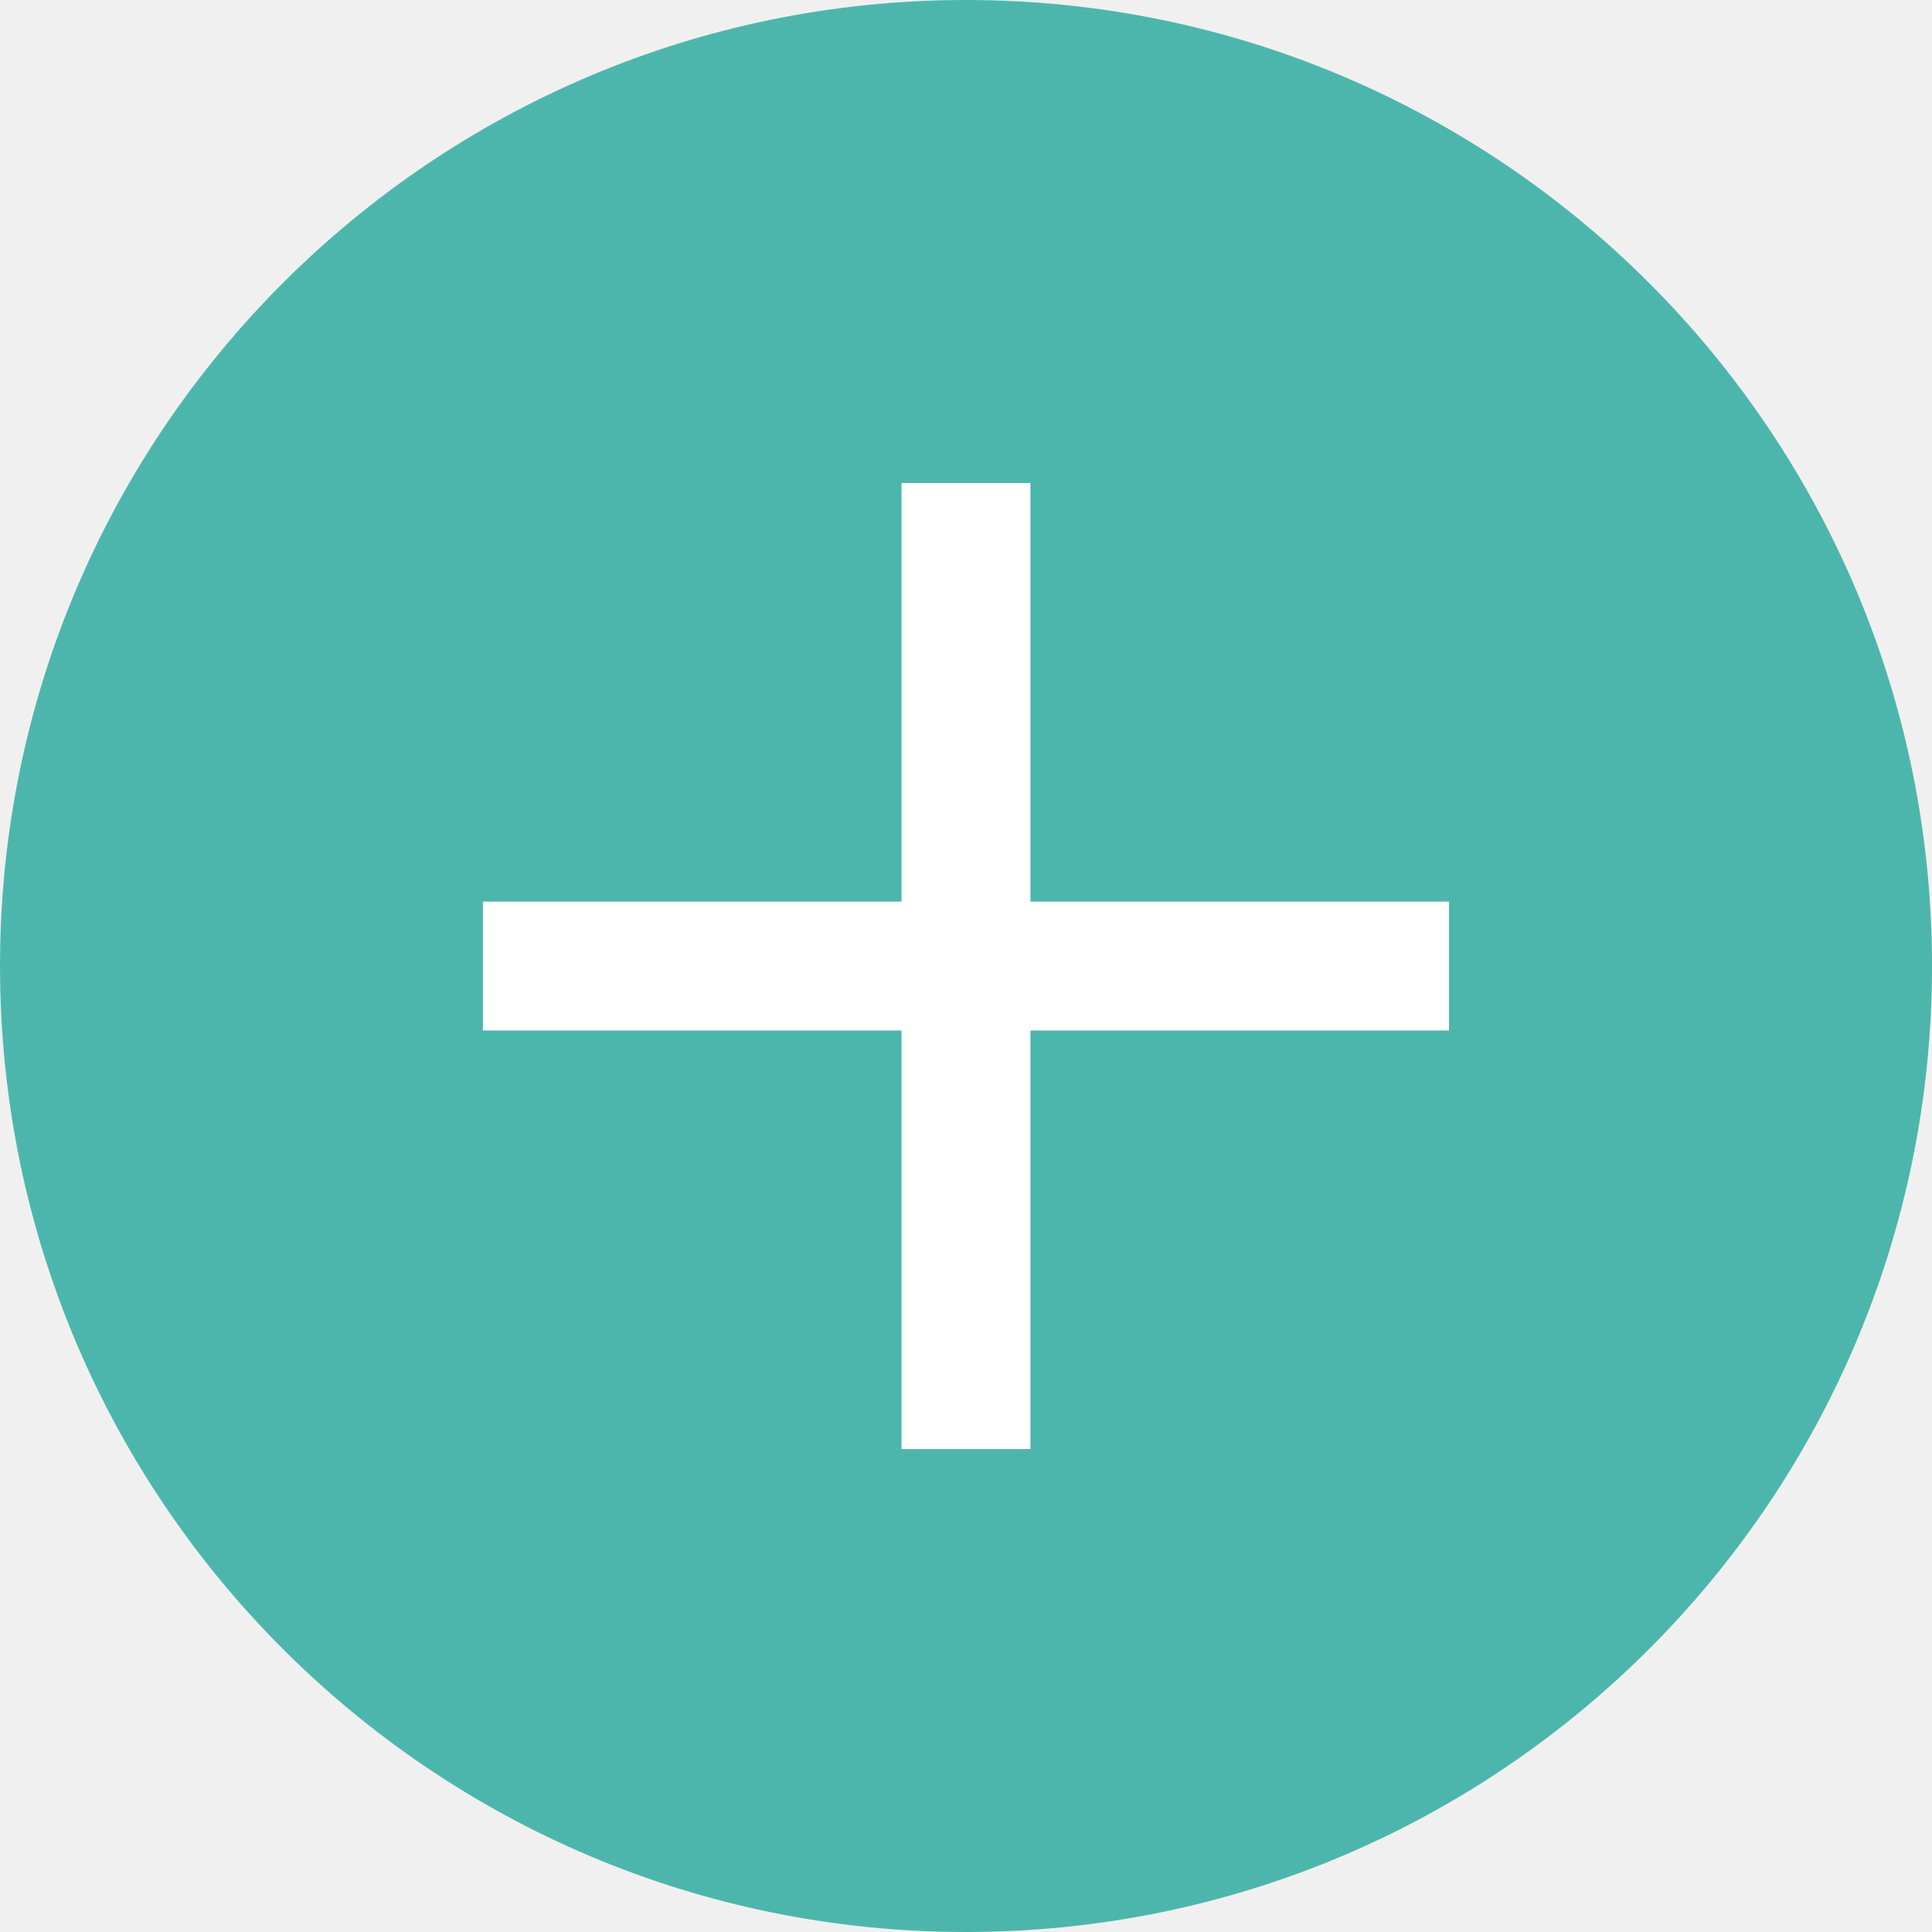
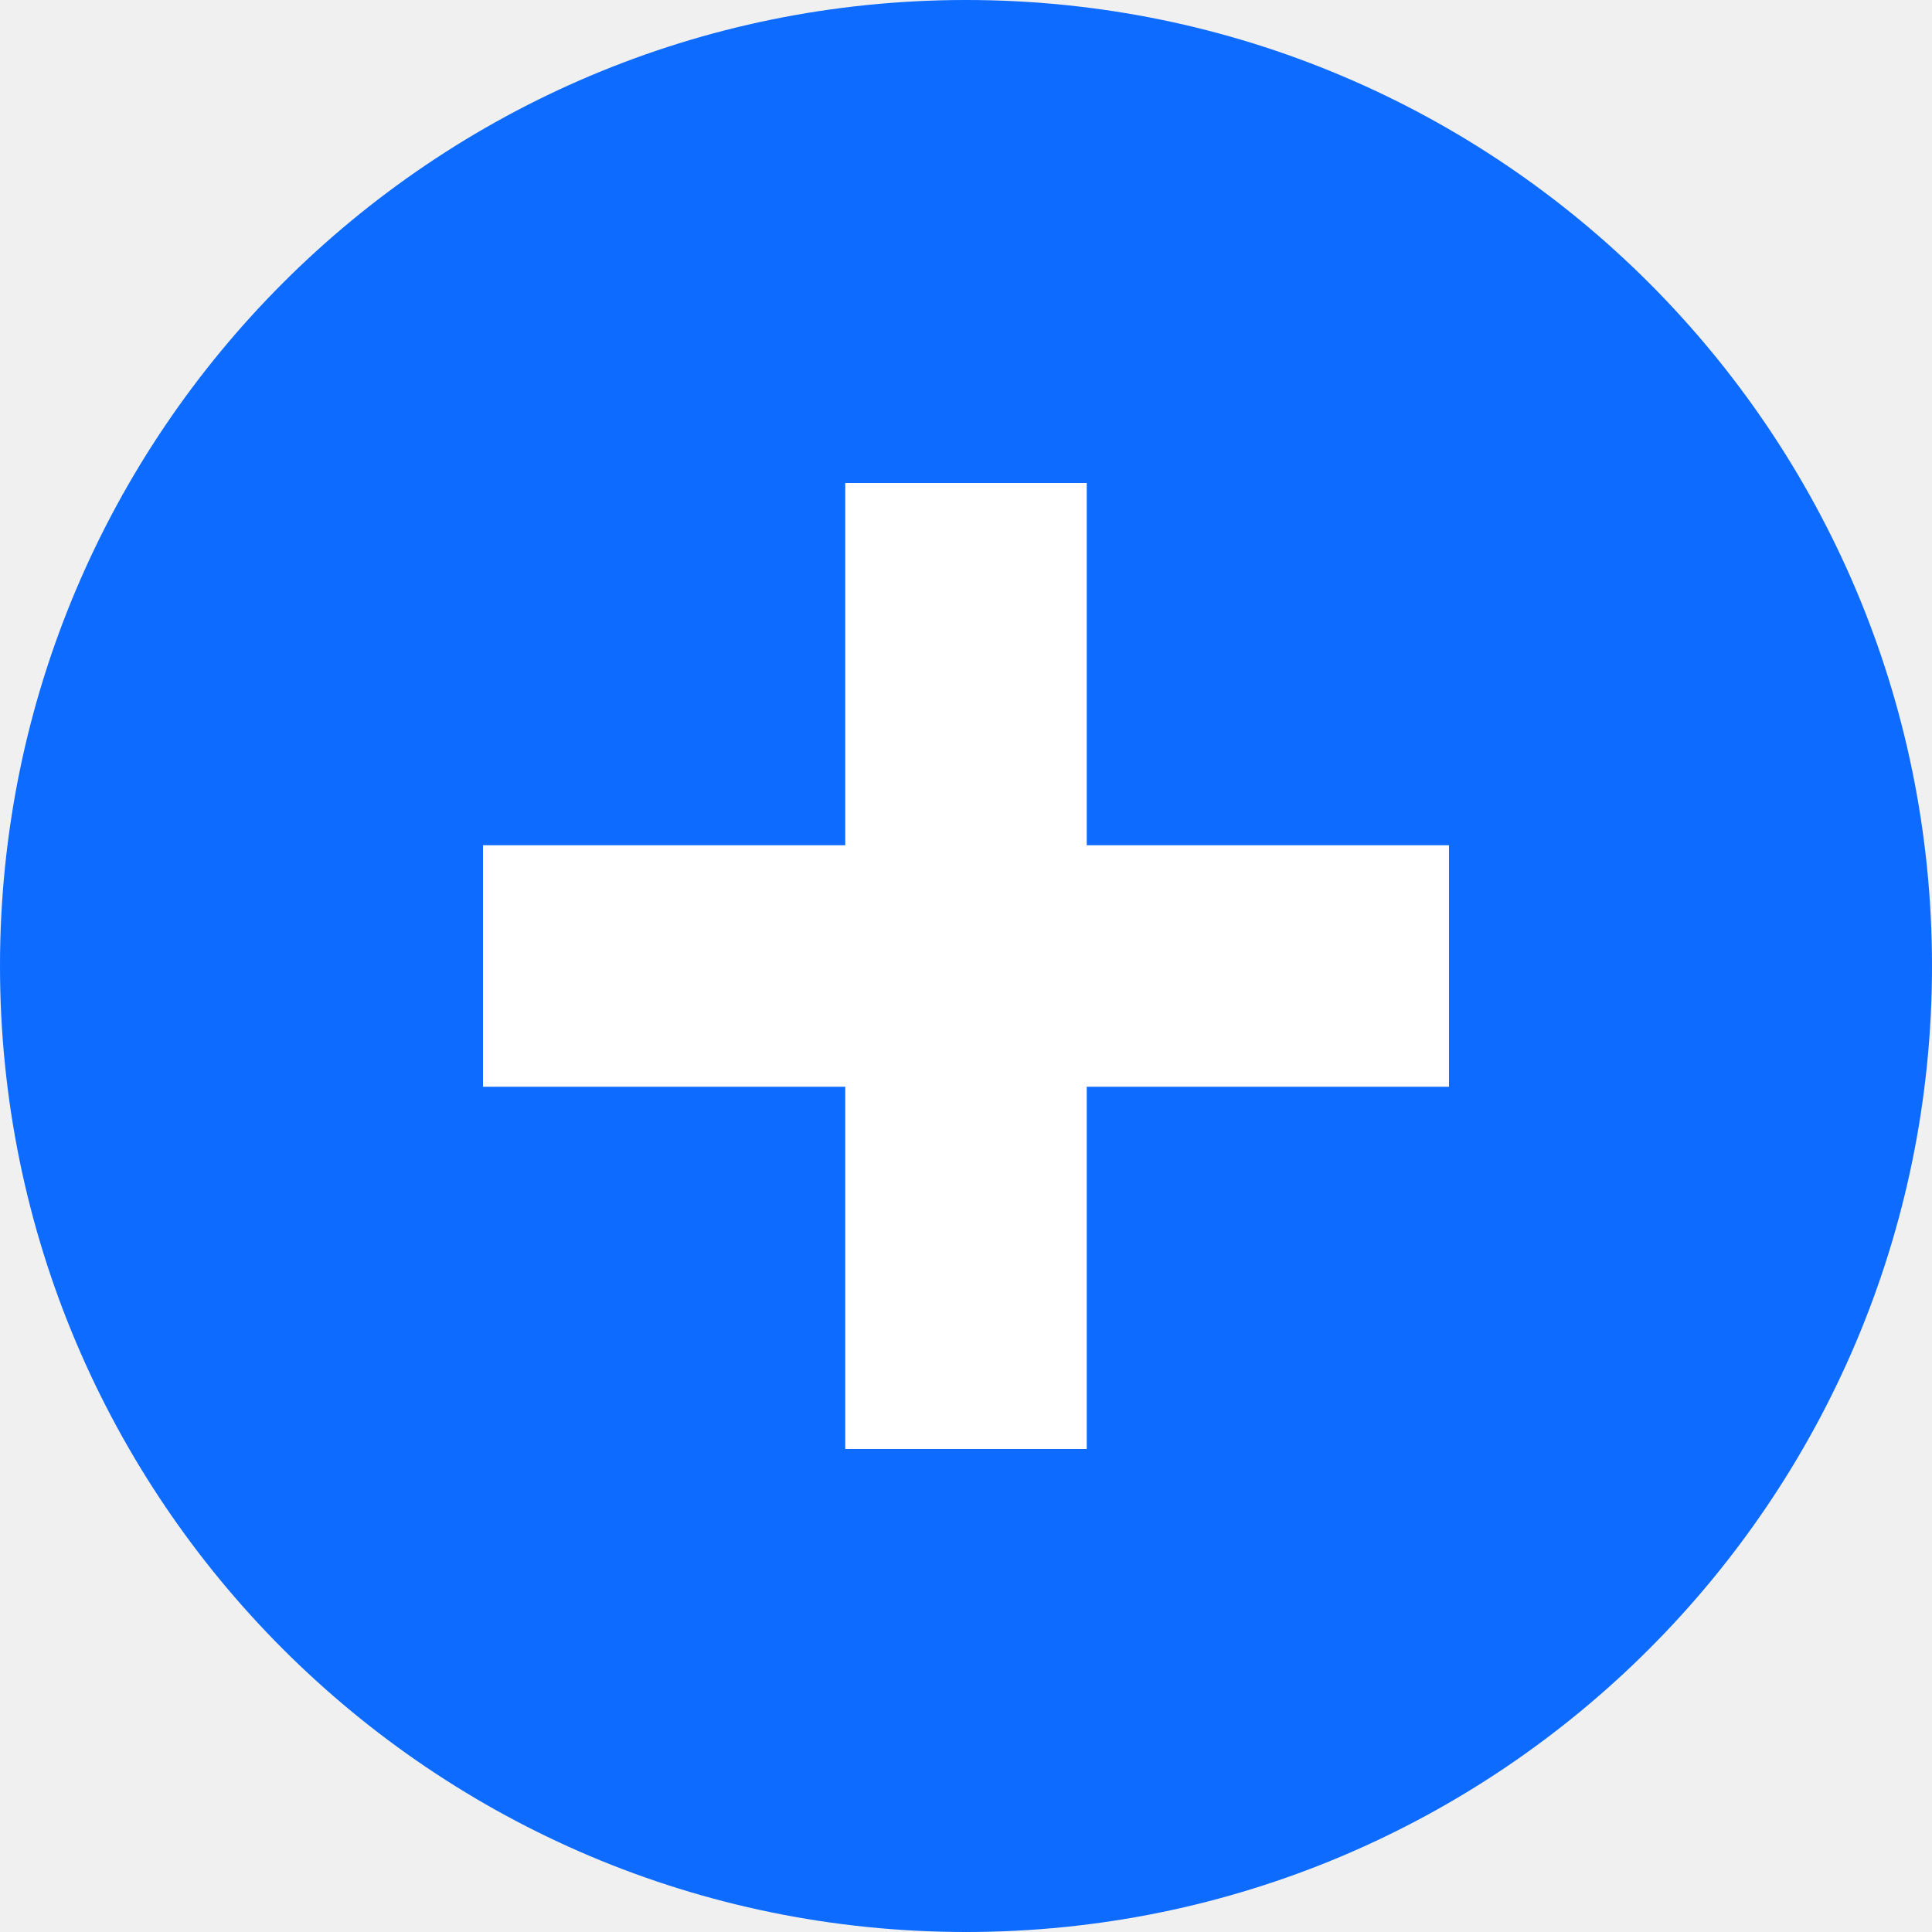
- <svg xmlns="http://www.w3.org/2000/svg" width="24" height="24" id="svg12430" version="1.1">
-   <defs id="defs12432" />
-   <g id="layer1" transform="translate(0,-1028.362)">
-     <g style="display:inline" transform="translate(-141.9998,638.3711)" id="g14642-3-0">
-       <circle cy="401.991" cx="154" style="fill:#4db6ac;fill-opacity:1;stroke:none" id="path3757" r="12" />
-       <path style="fill:#ffffff;fill-opacity:1;fill-rule:evenodd;stroke:#000000;stroke-width:0;stroke-linecap:butt;stroke-linejoin:miter;stroke-miterlimit:4;stroke-opacity:1" d="m 153.199,395.991 0,5.2 -5.2,0 0,1.601 5.2,0 0,5.2 1.601,0 0,-5.2 5.2,0 0,-1.601 -5.2,0 0,-5.2 z" id="rect3757" />
-       <rect style="fill:none;stroke:none" id="rect3620-5-4" width="15.982" height="16" x="142" y="398" rx="0" ry="0" />
-     </g>
+ <svg xmlns="http://www.w3.org/2000/svg" width="16" height="16" viewBox="0 0 16 16" id="svg2" version="1.1">
+   <defs id="defs4" />
+   <g id="layer1" transform="translate(0,-1036.362)">
+     <circle style="fill:#0e6bff;fill-opacity:1;stroke:none" id="path4138" cx="8" cy="1044.362" r="8" />
+     <path style="fill:#ffffff;fill-opacity:1;stroke:none" d="M 7 4 L 7 7 L 4 7 L 4 9 L 7 9 L 7 12 L 9 12 L 9 9 L 12 9 L 12 7 L 9 7 L 9 4 L 7 4 z " transform="translate(0,1036.362)" id="rect4136" />
  </g>
</svg>
